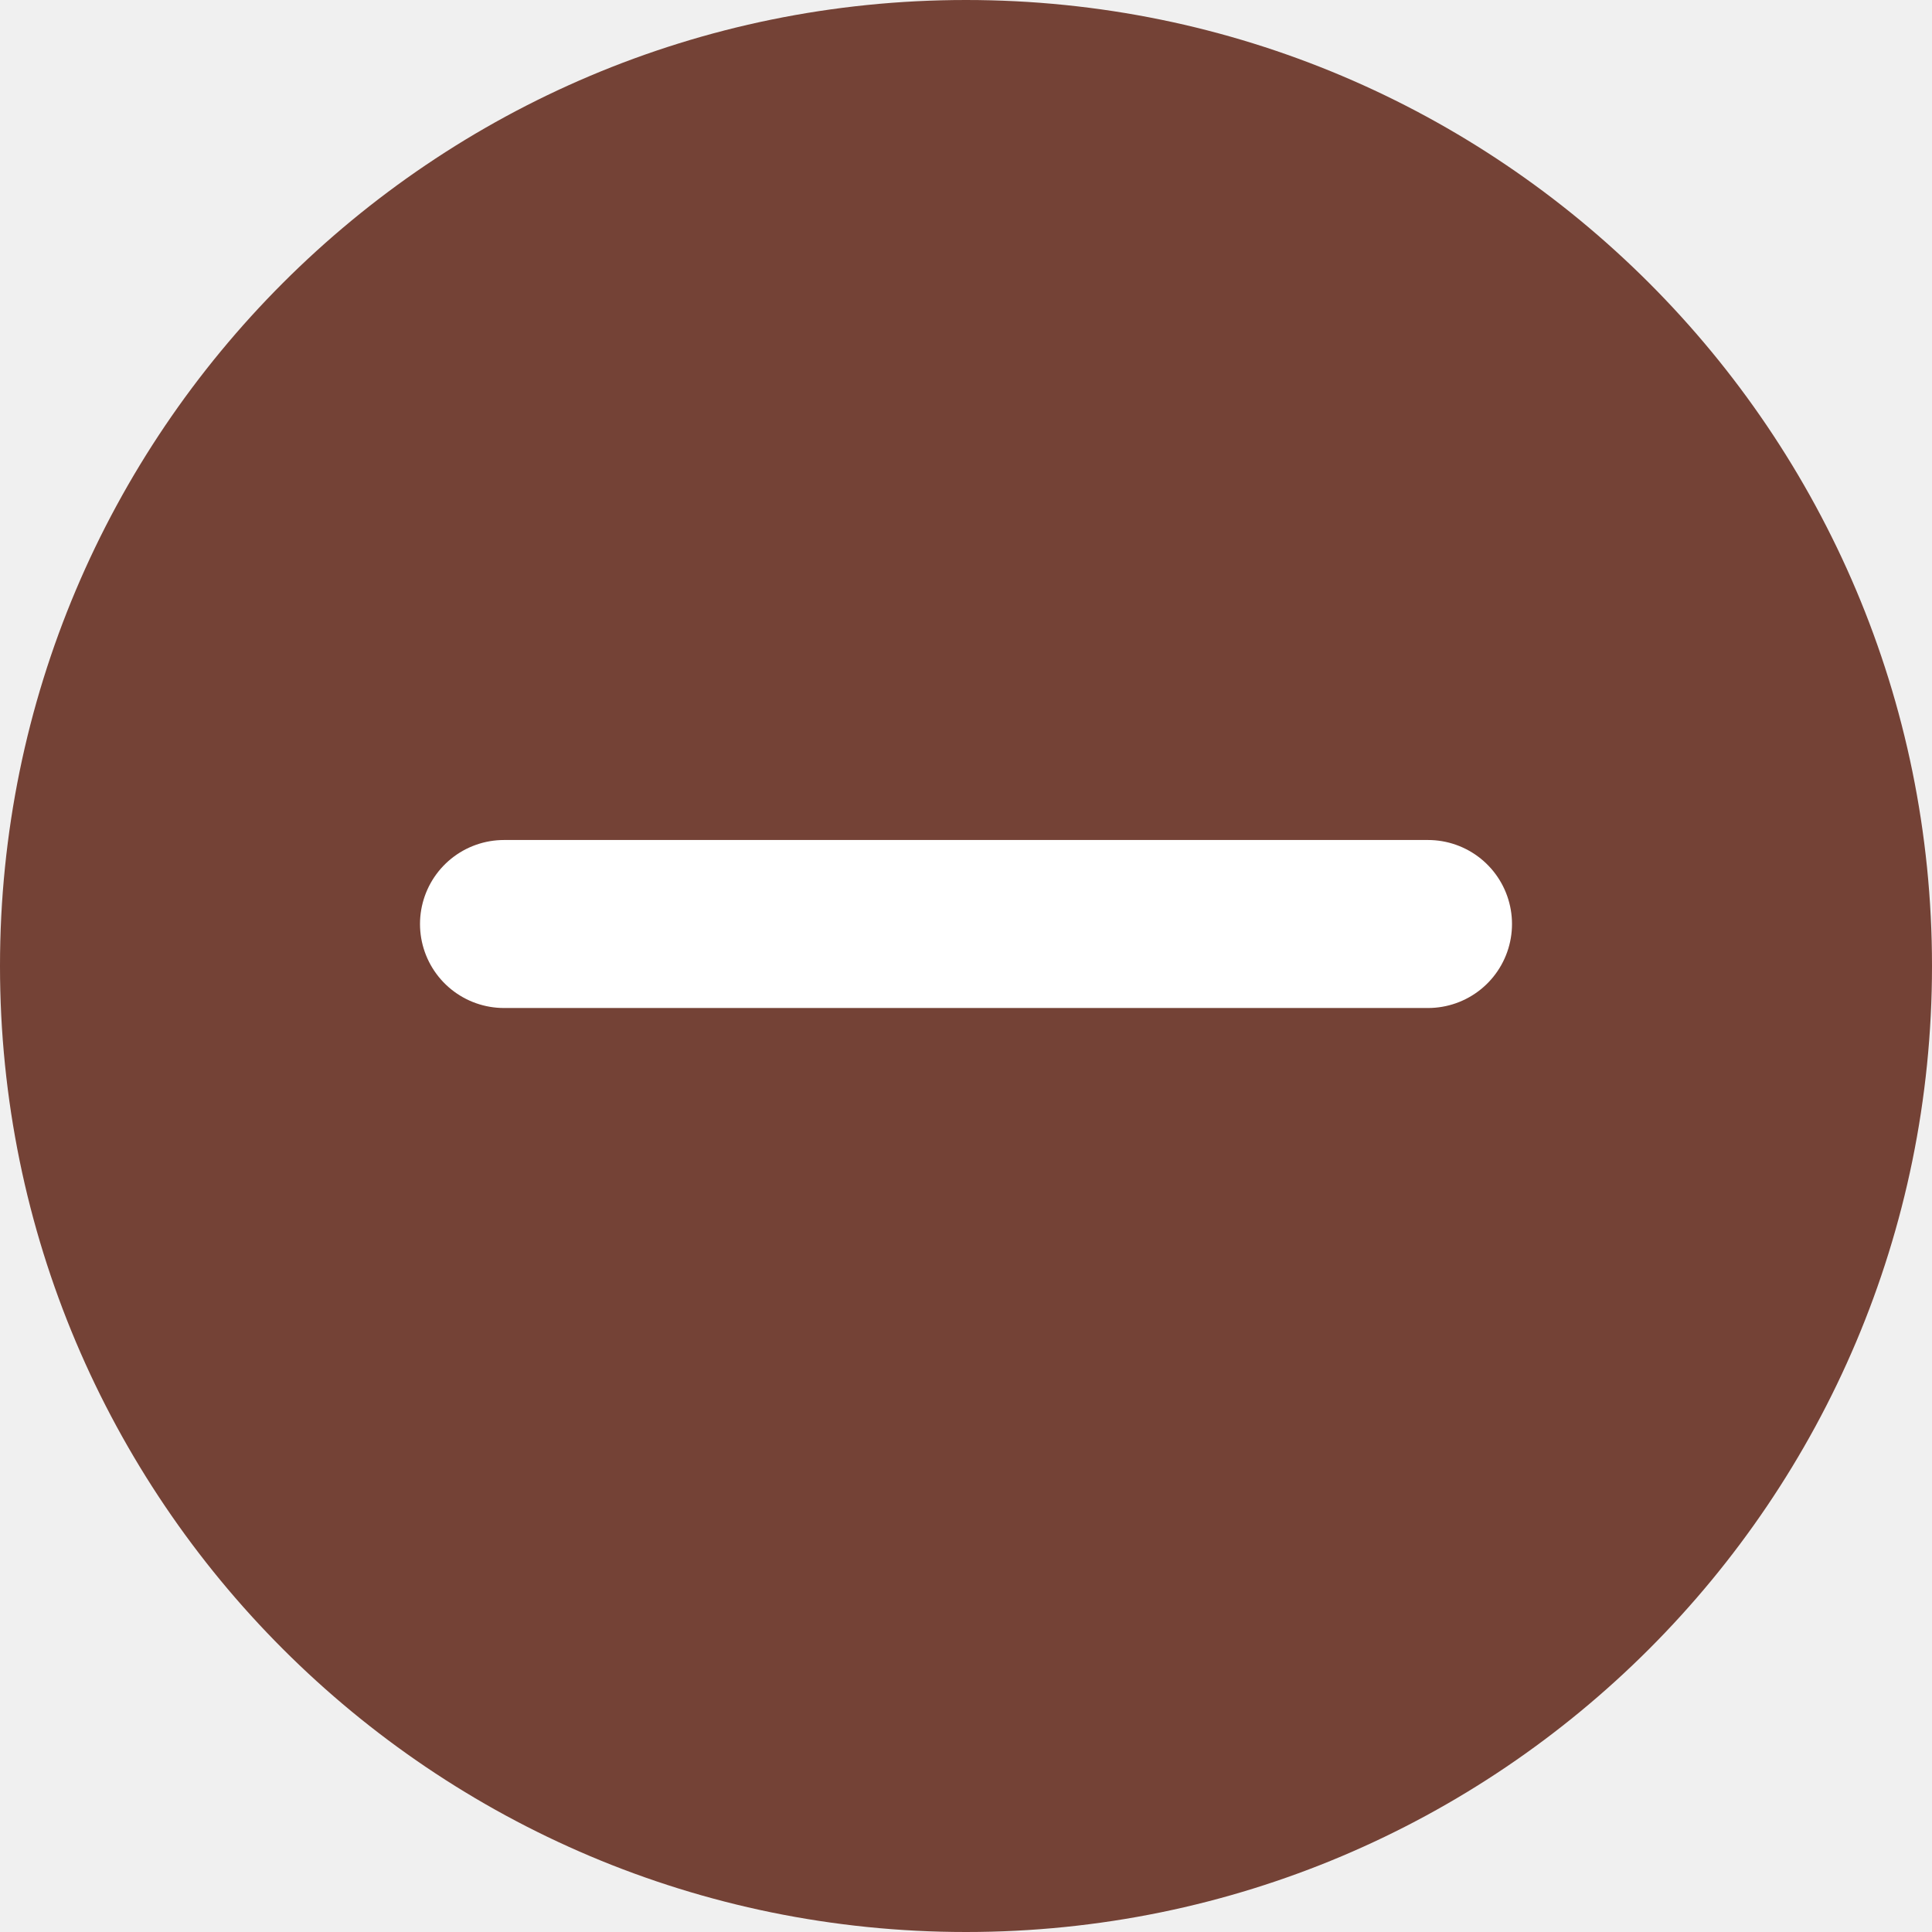
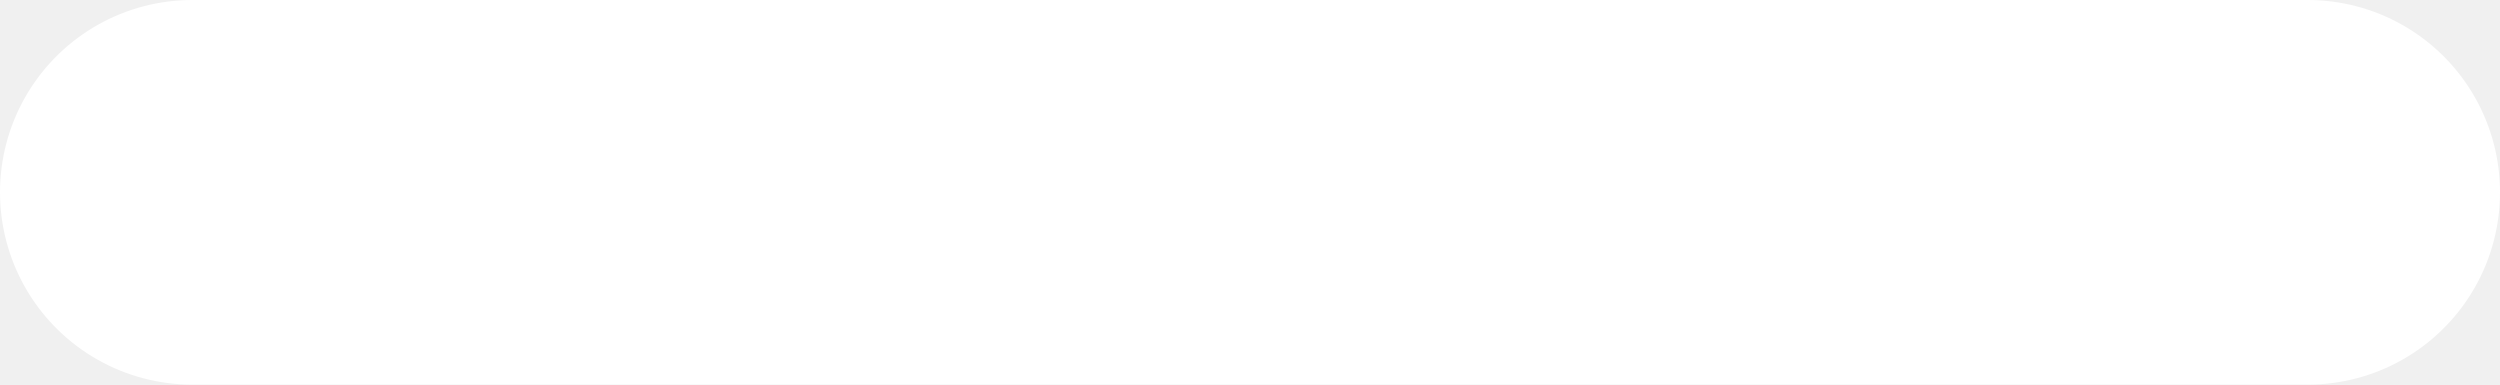
- <svg xmlns="http://www.w3.org/2000/svg" width="23" height="23" viewBox="0 0 23 23" fill="none">
-   <circle cx="11.5" cy="11.5" r="11.5" fill="#744236" />
-   <path d="M6 11H17" stroke="white" stroke-width="2" stroke-linecap="round" stroke-linejoin="round" />
+ <svg xmlns="http://www.w3.org/2000/svg" width="13" height="2" viewBox="0 0 13 2" fill="none">
+   <path d="M1 1H12" stroke="white" stroke-width="2" stroke-linecap="round" stroke-linejoin="round" />
</svg>
